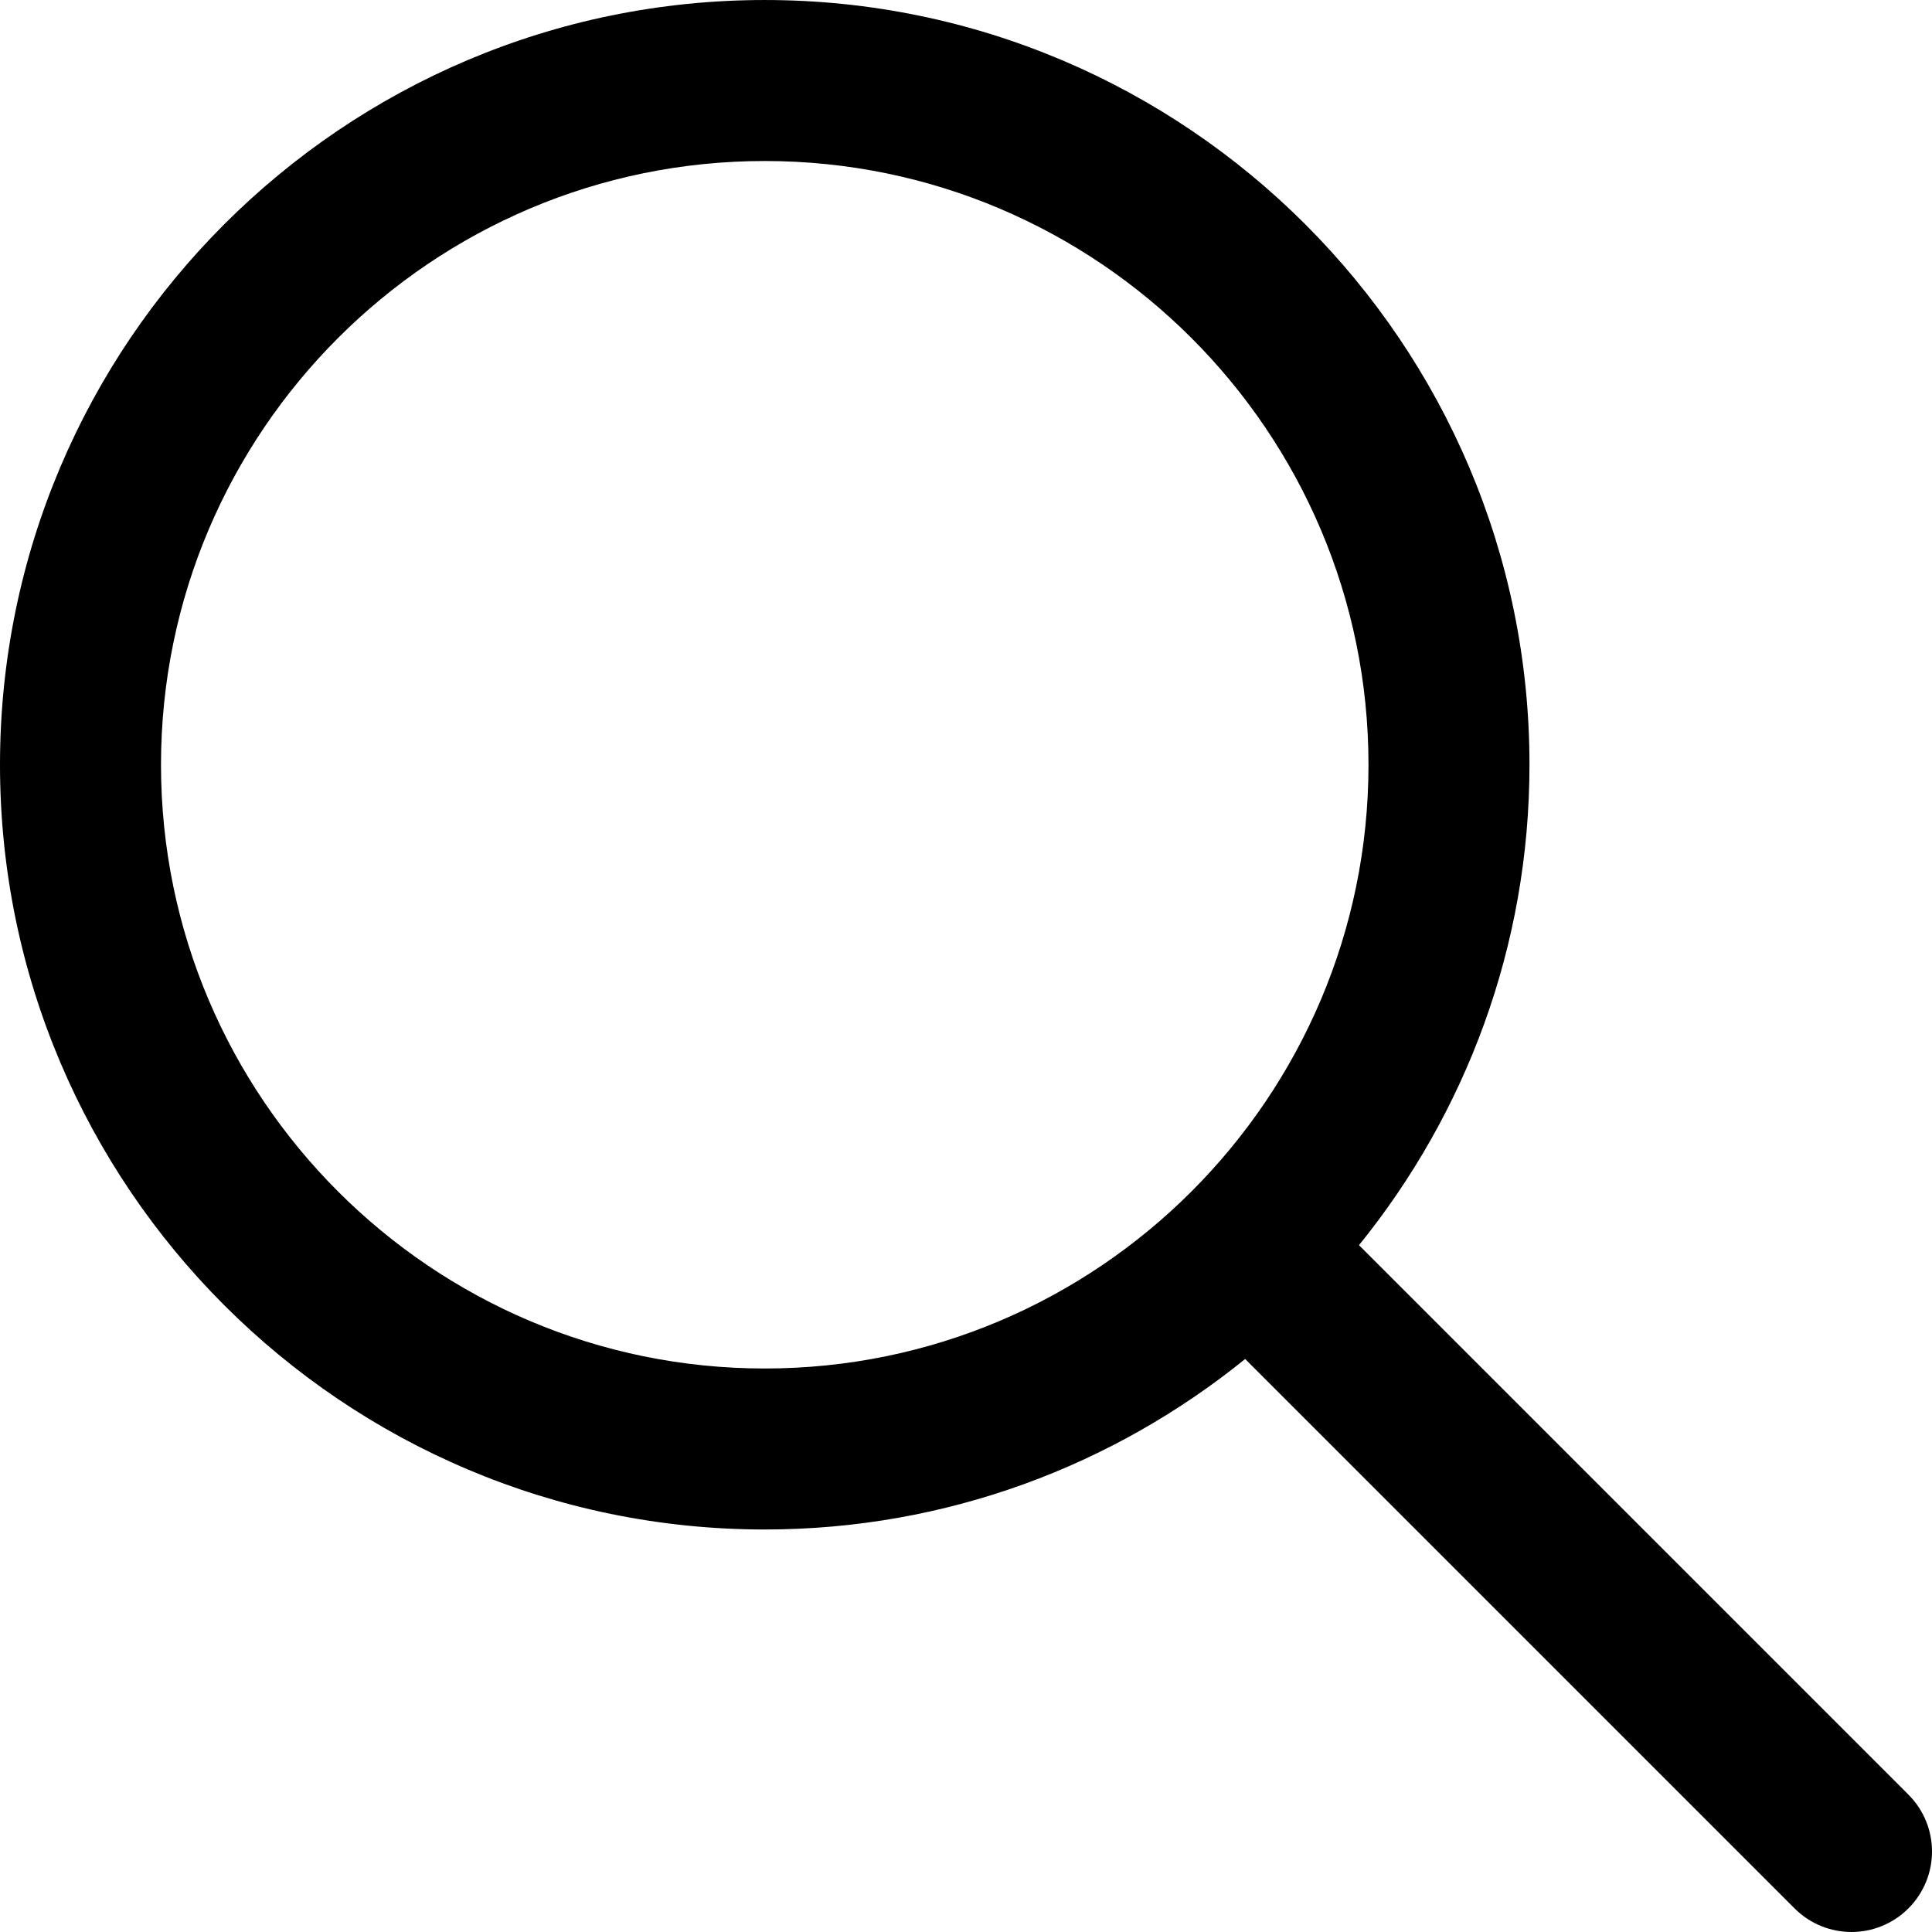
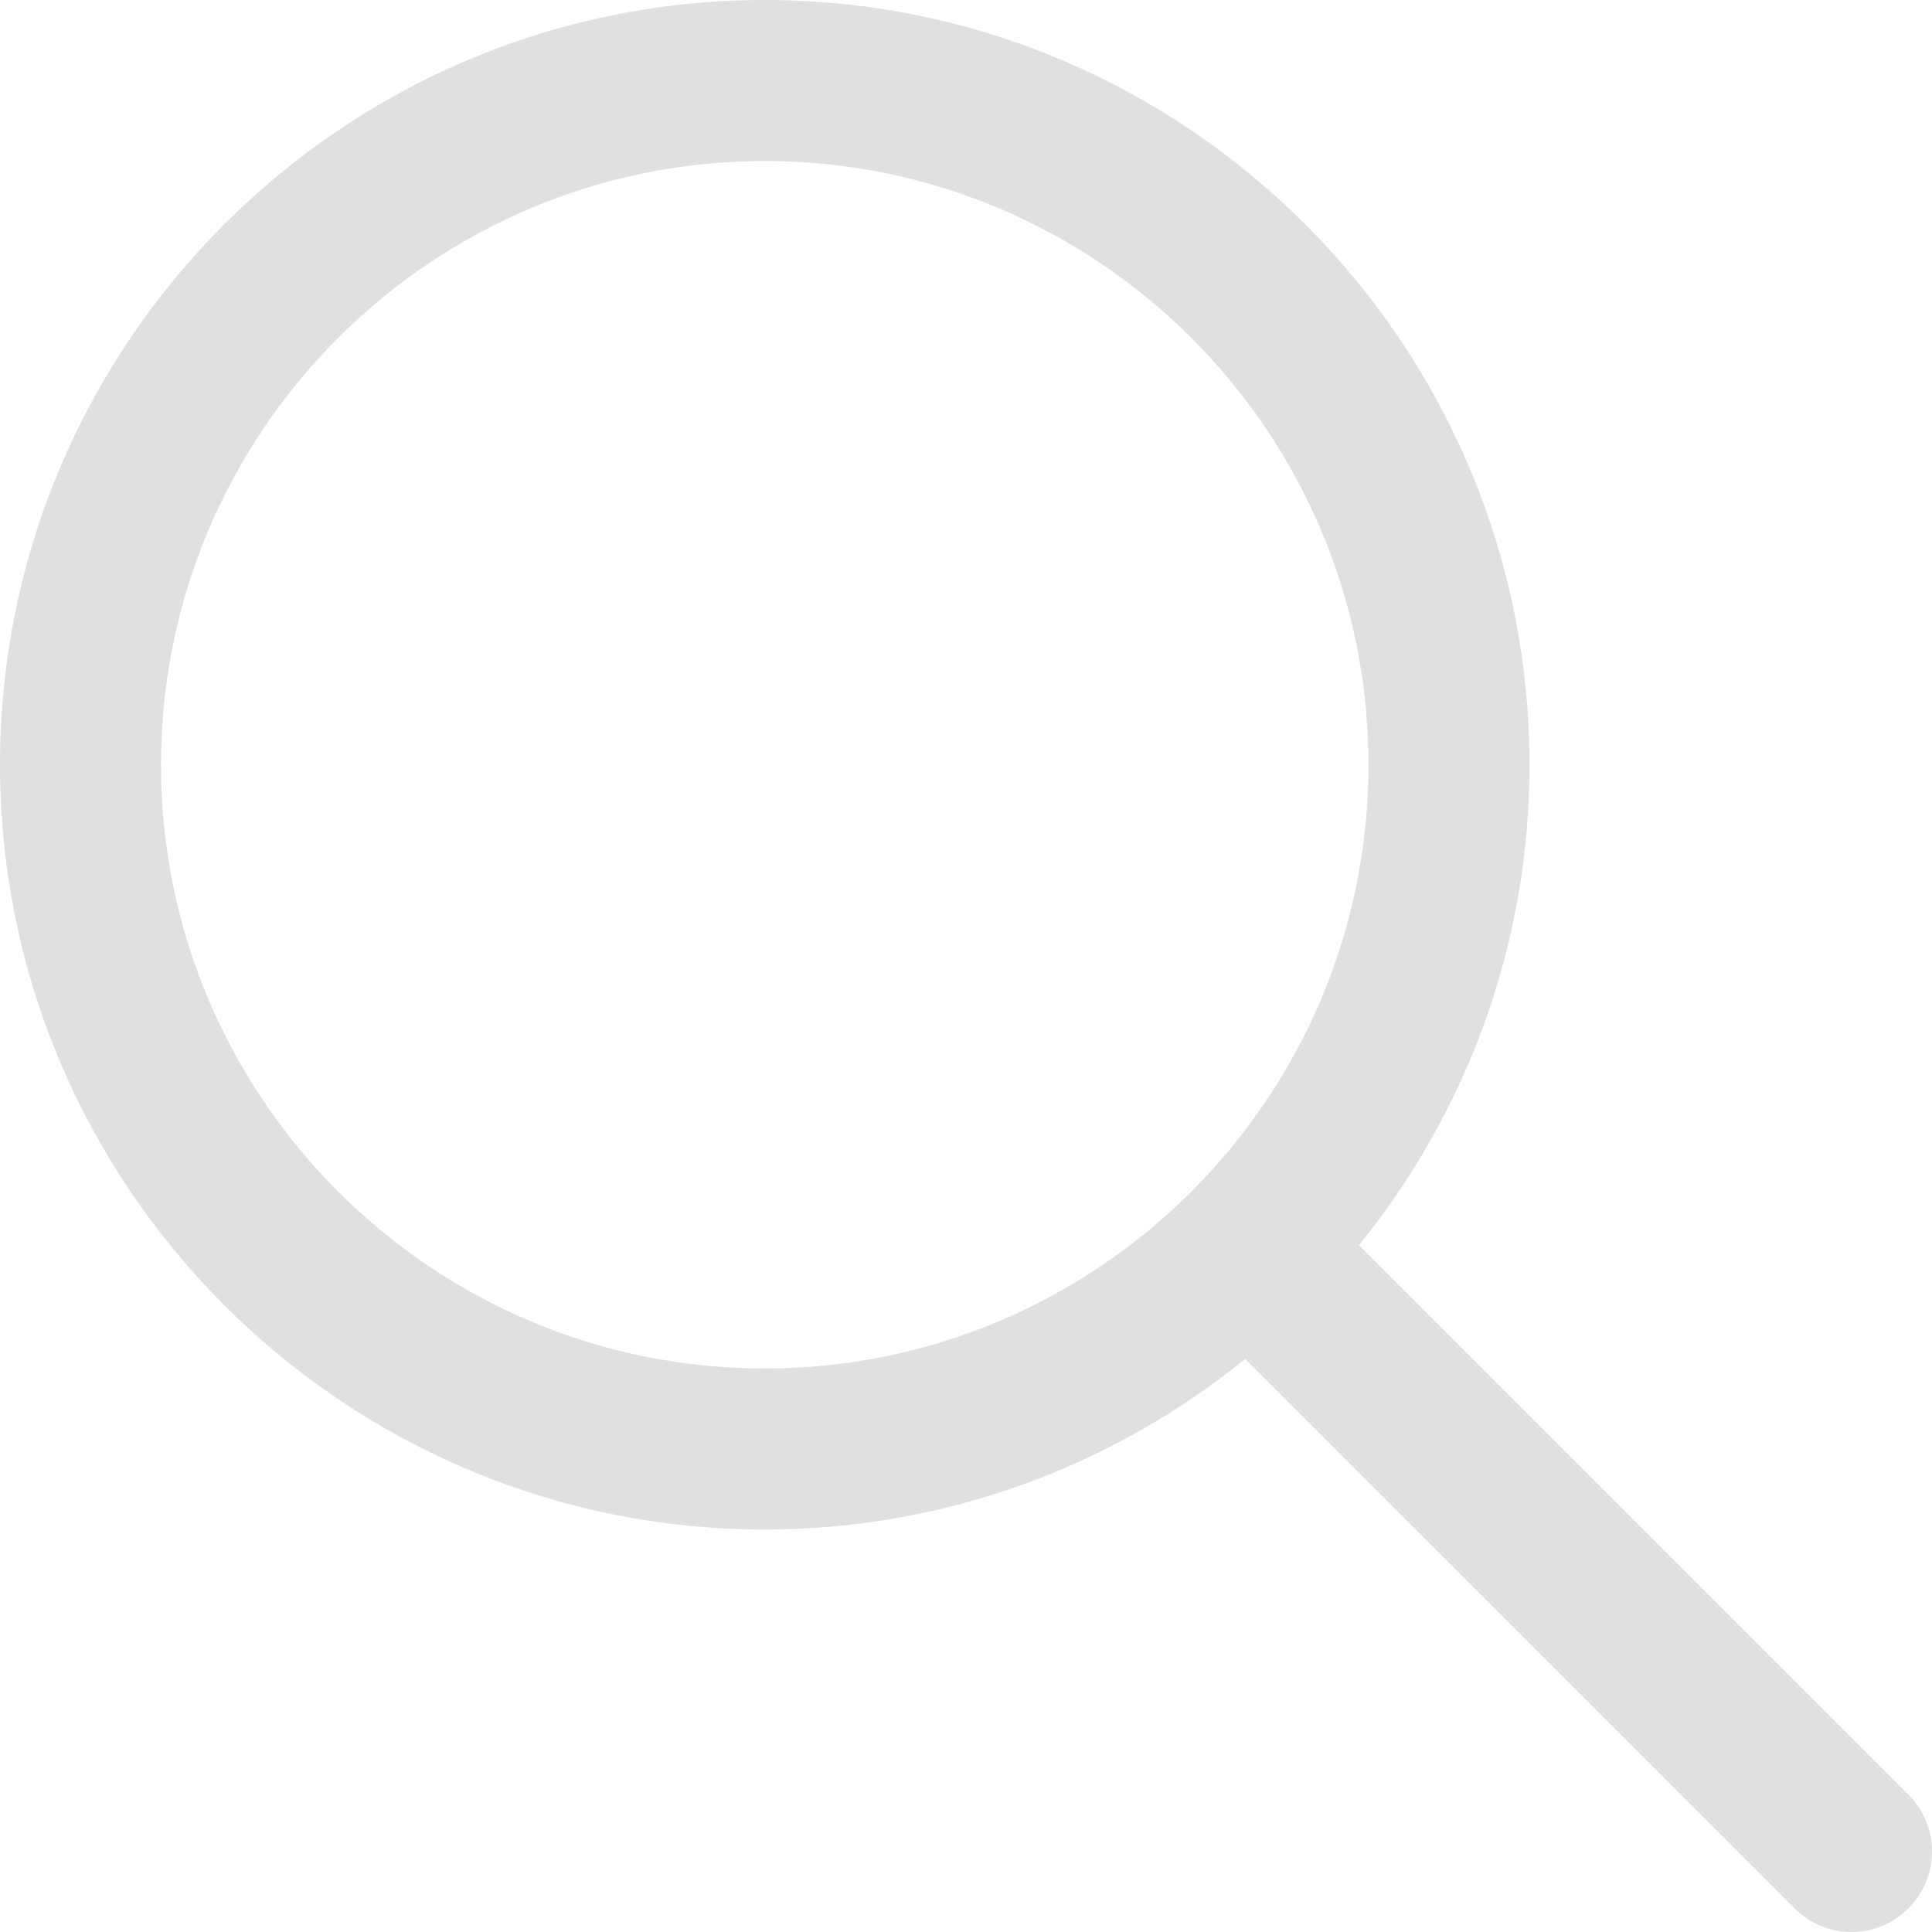
- <svg xmlns="http://www.w3.org/2000/svg" version="1.1" id="Capa_1" x="0px" y="0px" viewBox="0 0 512.005 512.005" style="enable-background:new 0 0 512.005 512.005;" xml:space="preserve">
+ <svg xmlns="http://www.w3.org/2000/svg" version="1.1" width="512" height="512" x="0" y="0" viewBox="0 0 512.005 512.005" style="enable-background:new 0 0 512 512" xml:space="preserve" class="">
  <g>
    <g>
-       <path d="M505.749,475.587l-145.6-145.6c28.203-34.837,45.184-79.104,45.184-127.317c0-111.744-90.923-202.667-202.667-202.667    S0,90.925,0,202.669s90.923,202.667,202.667,202.667c48.213,0,92.48-16.981,127.317-45.184l145.6,145.6    c4.16,4.16,9.621,6.251,15.083,6.251s10.923-2.091,15.083-6.251C514.091,497.411,514.091,483.928,505.749,475.587z     M202.667,362.669c-88.235,0-160-71.765-160-160s71.765-160,160-160s160,71.765,160,160S290.901,362.669,202.667,362.669z" />
+       <g>
+         <path d="M505.749,475.587l-145.6-145.6c28.203-34.837,45.184-79.104,45.184-127.317c0-111.744-90.923-202.667-202.667-202.667    S0,90.925,0,202.669s90.923,202.667,202.667,202.667c48.213,0,92.48-16.981,127.317-45.184l145.6,145.6    c4.16,4.16,9.621,6.251,15.083,6.251s10.923-2.091,15.083-6.251C514.091,497.411,514.091,483.928,505.749,475.587z     M202.667,362.669c-88.235,0-160-71.765-160-160s71.765-160,160-160s160,71.765,160,160S290.901,362.669,202.667,362.669z" fill="#e0e0e0" data-original="#000000" style="" />
+       </g>
    </g>
+     <g>
+ </g>
+     <g>
+ </g>
+     <g>
+ </g>
+     <g>
+ </g>
+     <g>
+ </g>
+     <g>
+ </g>
+     <g>
+ </g>
+     <g>
+ </g>
+     <g>
+ </g>
+     <g>
+ </g>
+     <g>
+ </g>
+     <g>
+ </g>
+     <g>
+ </g>
+     <g>
+ </g>
+     <g>
+ </g>
  </g>
-   <g>
- </g>
-   <g>
- </g>
-   <g>
- </g>
-   <g>
- </g>
-   <g>
- </g>
-   <g>
- </g>
-   <g>
- </g>
-   <g>
- </g>
-   <g>
- </g>
-   <g>
- </g>
-   <g>
- </g>
-   <g>
- </g>
-   <g>
- </g>
-   <g>
- </g>
-   <g>
- </g>
</svg>
